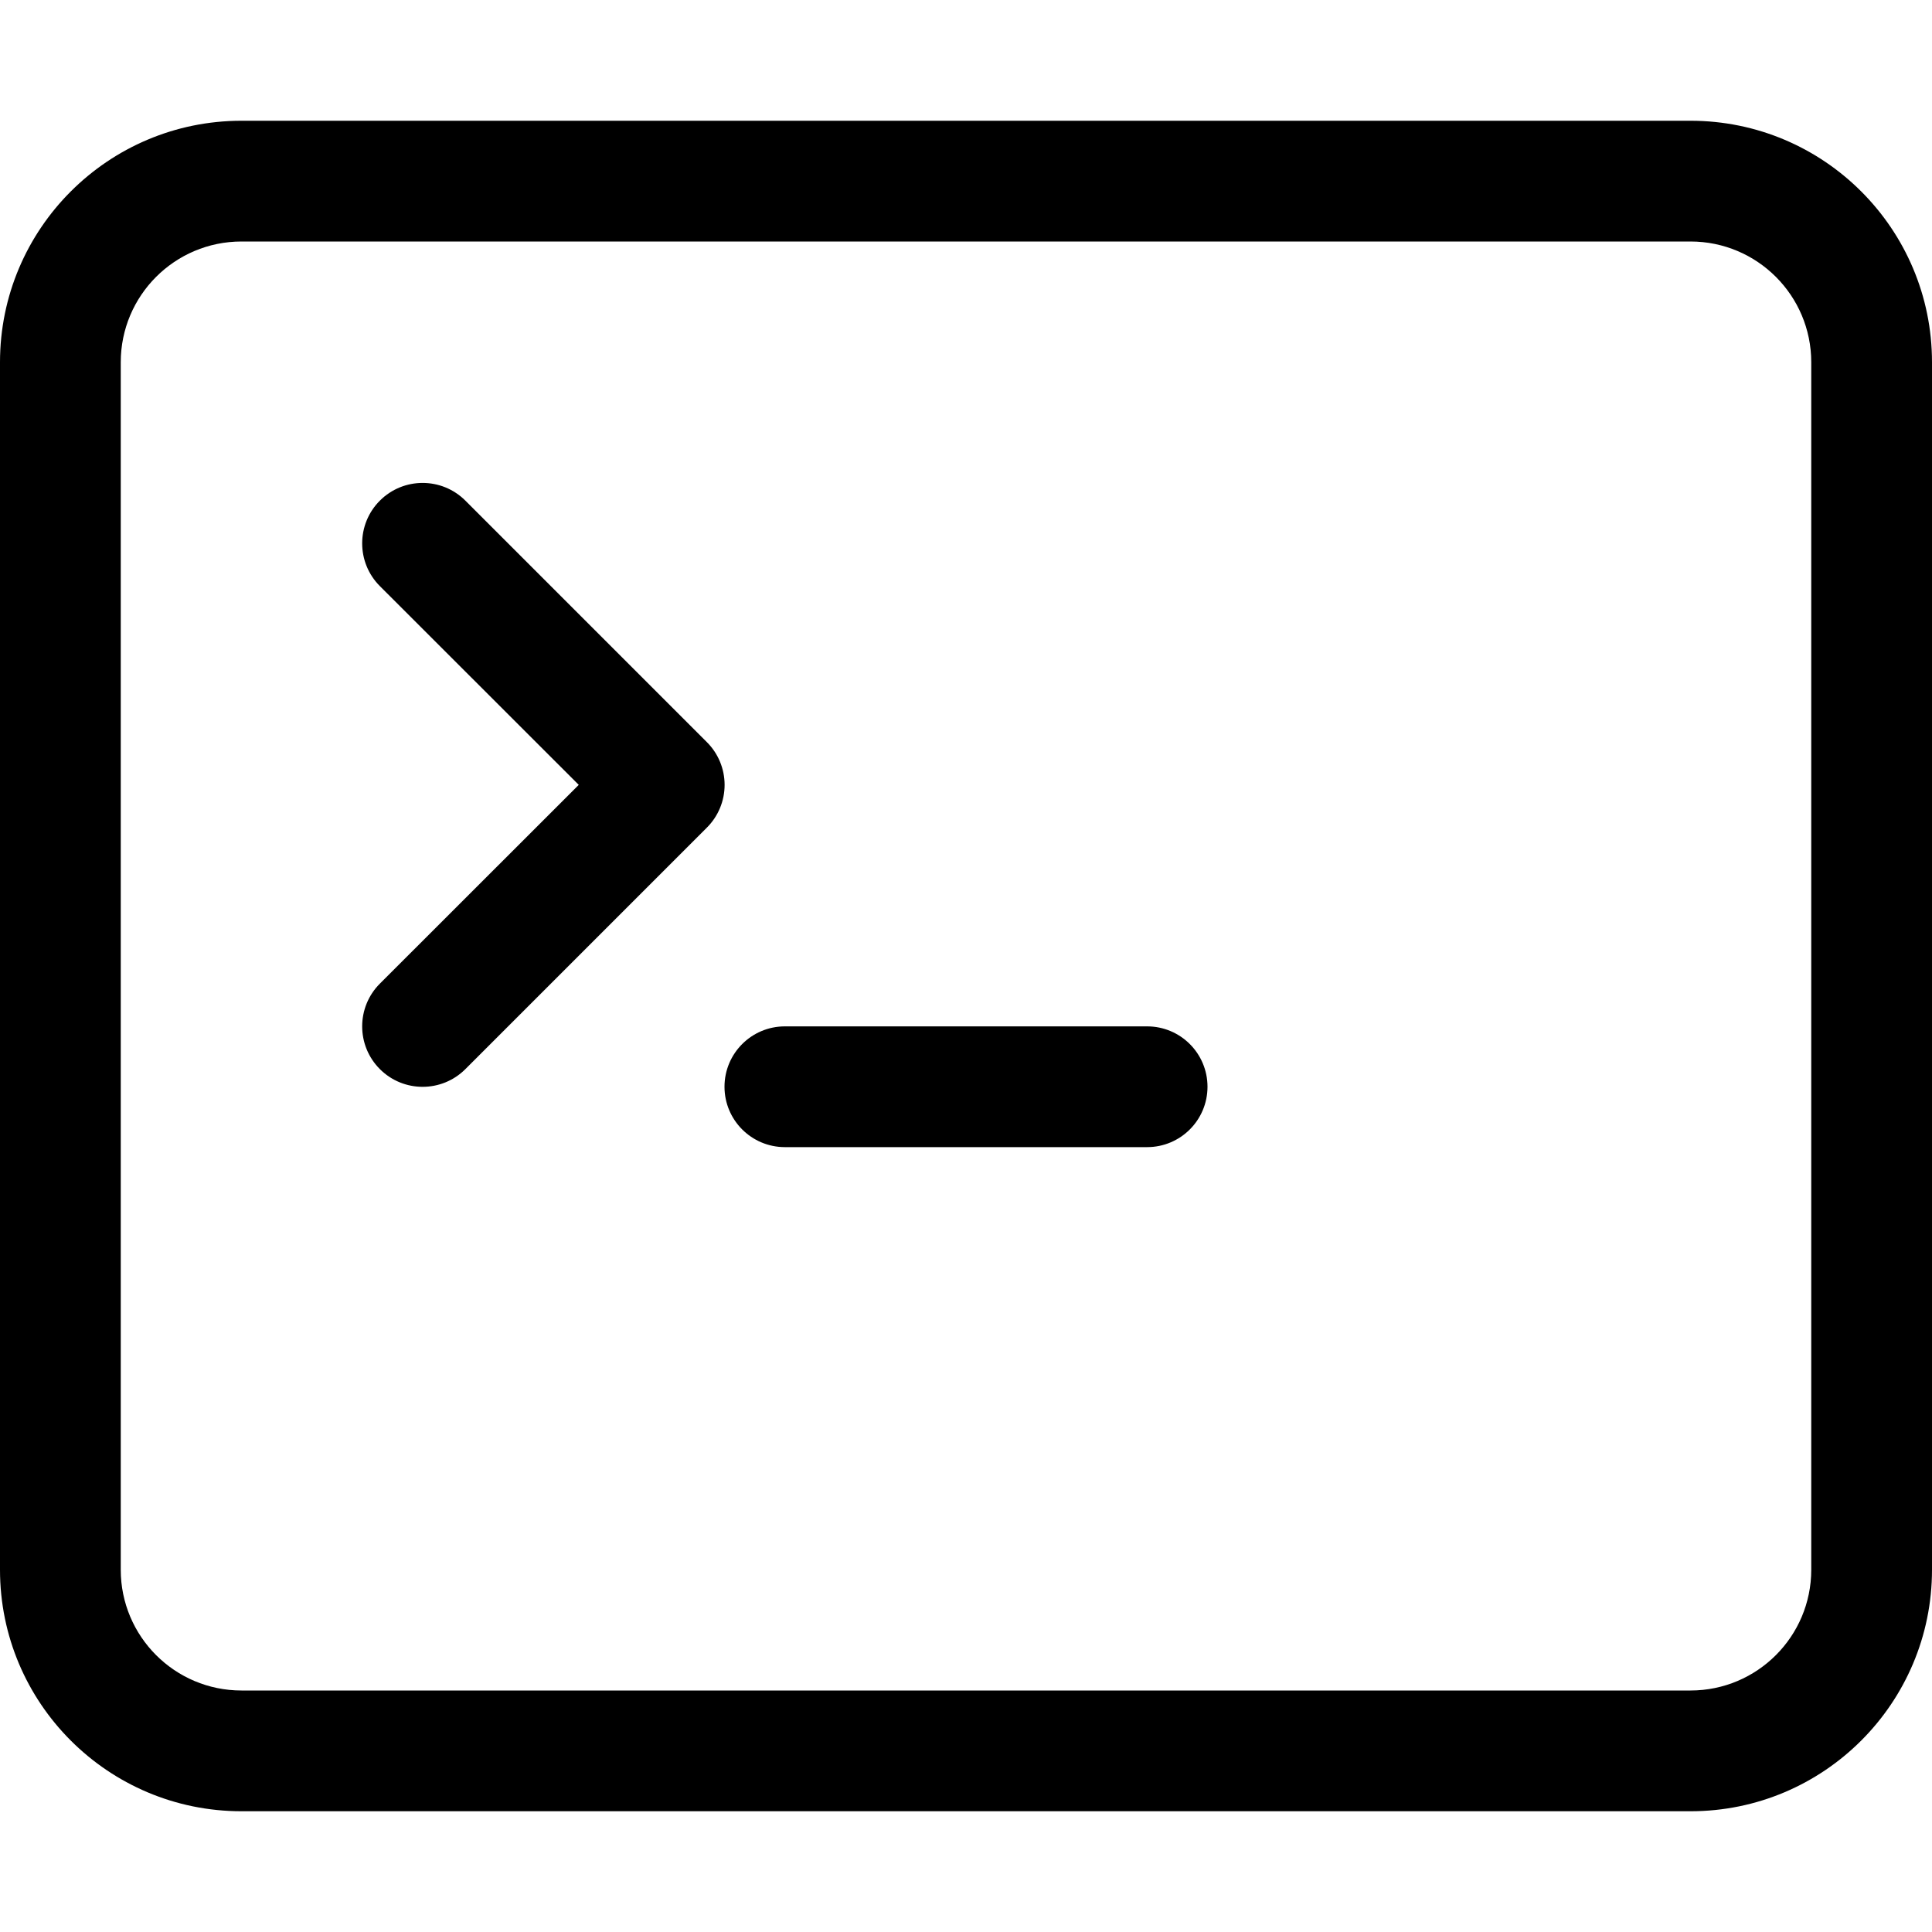
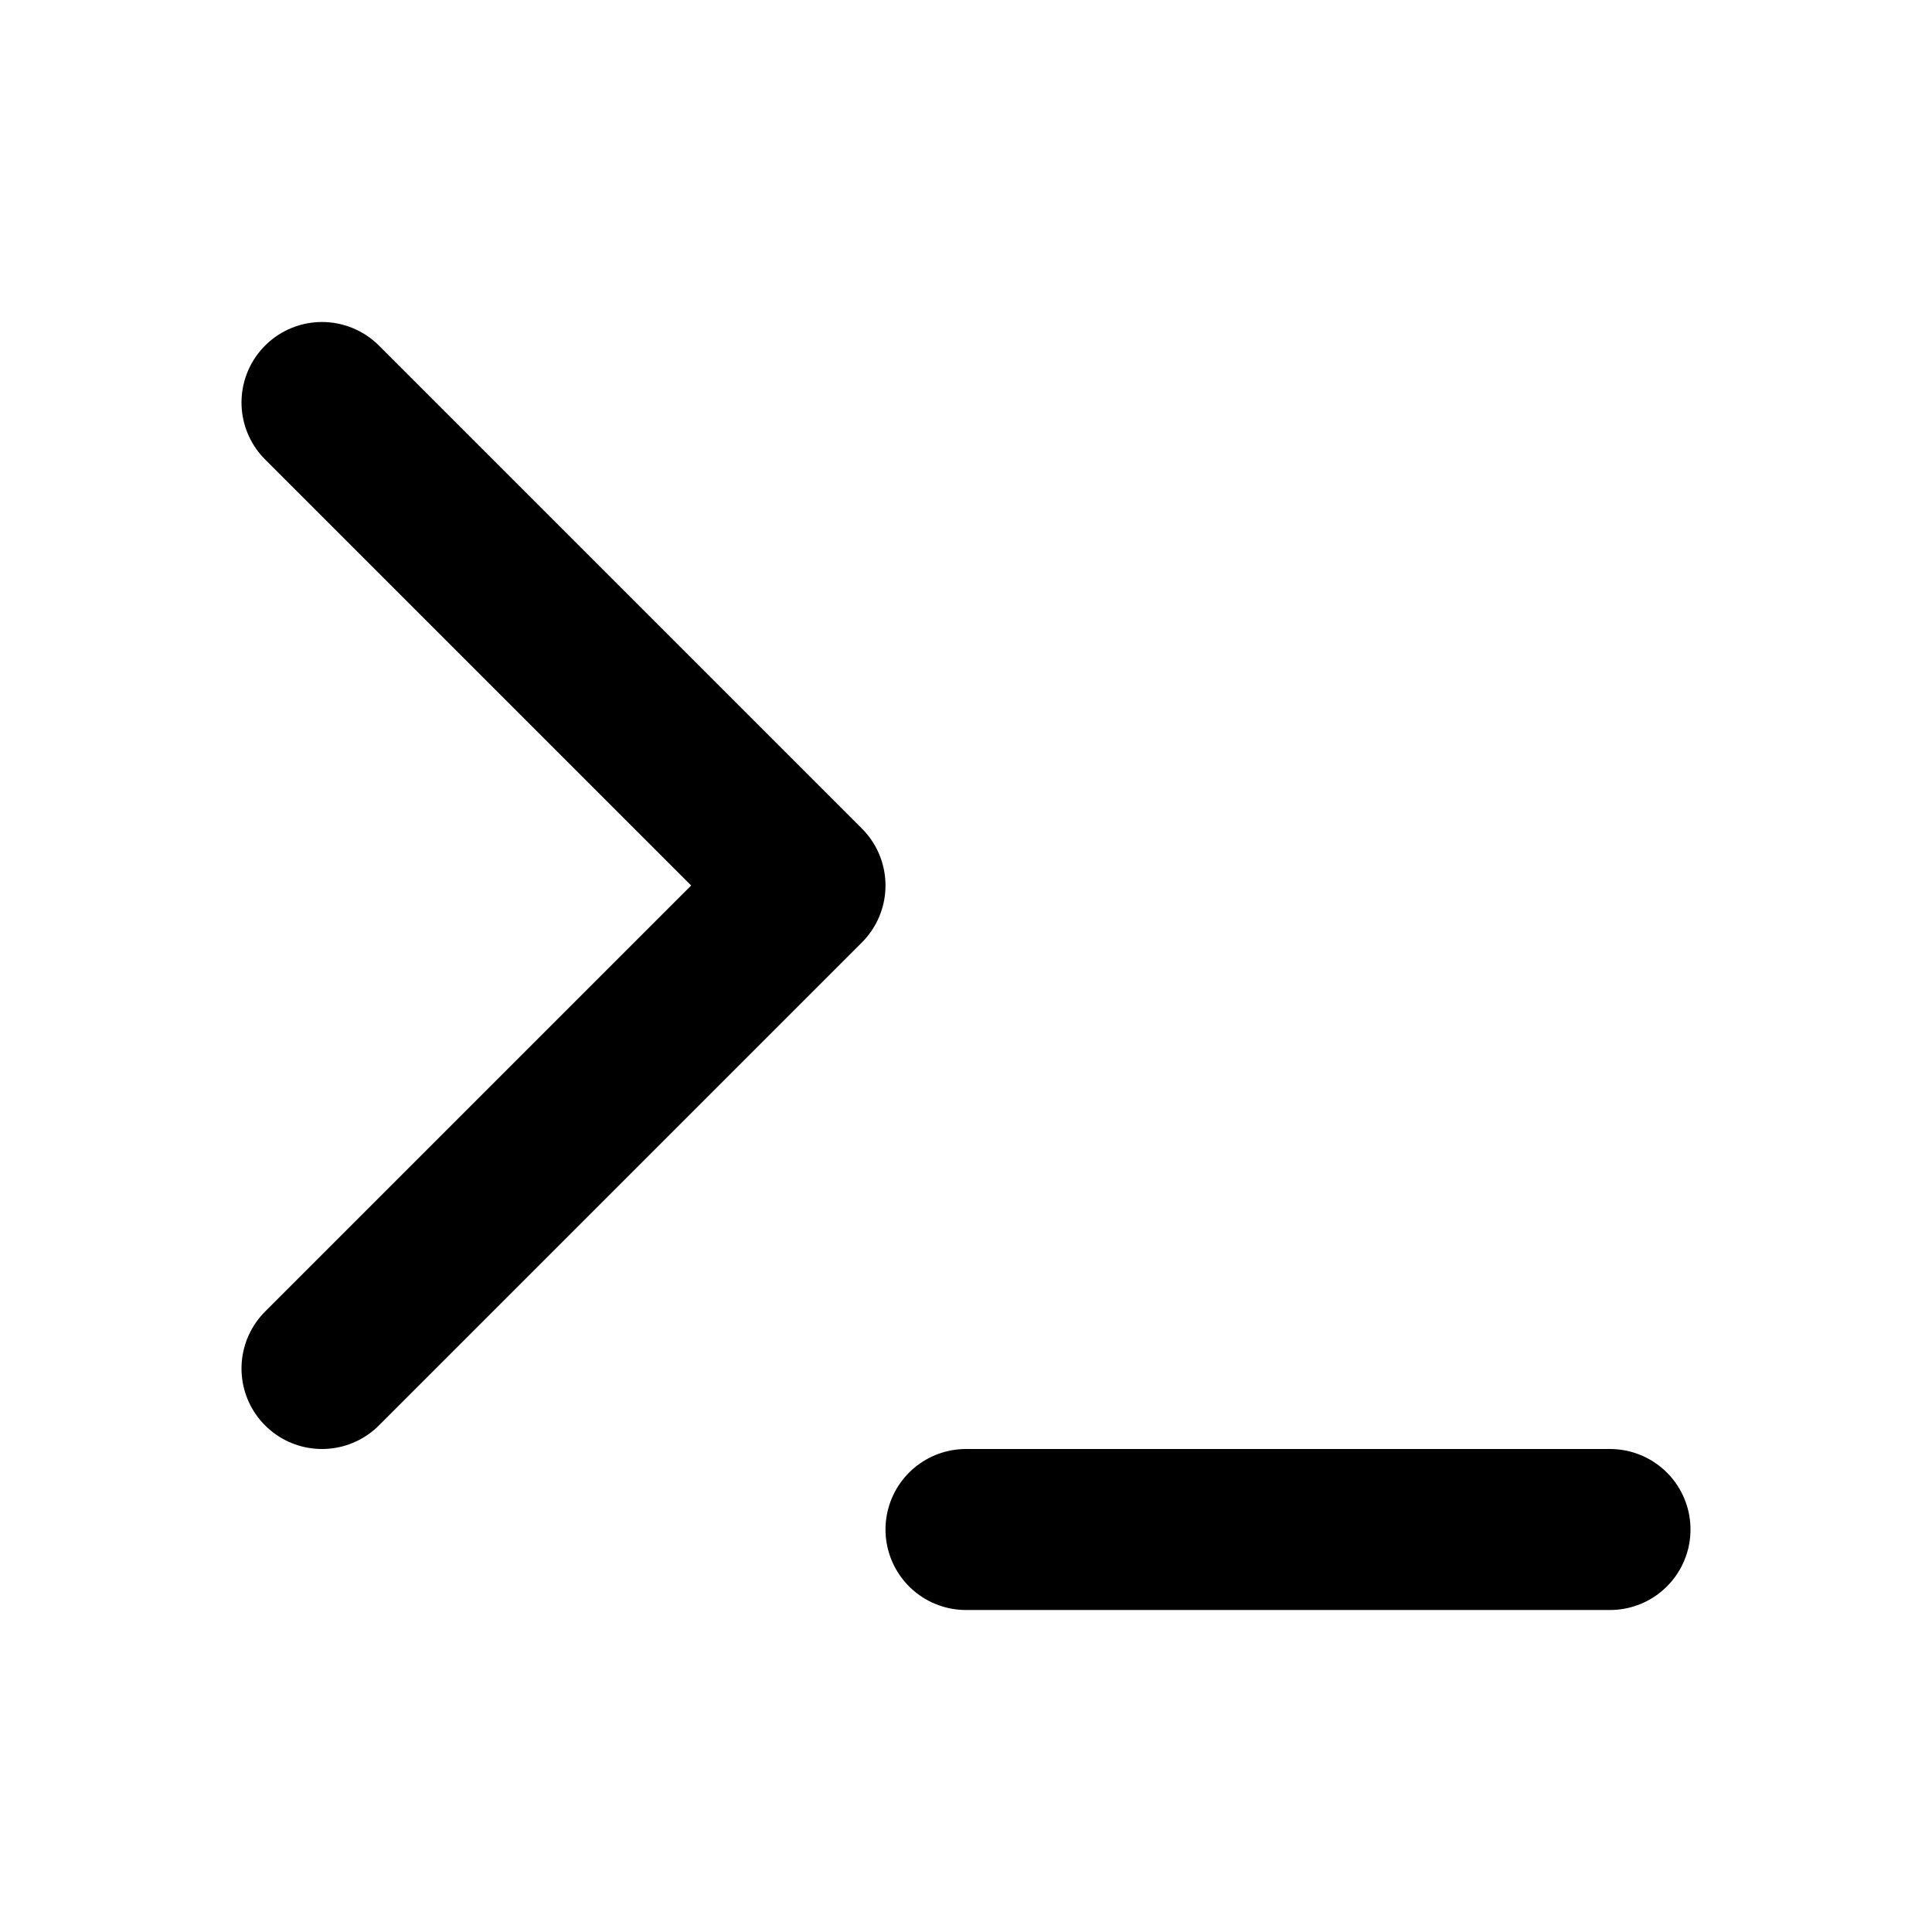
- <svg xmlns="http://www.w3.org/2000/svg" width="16" height="16" fill="currentColor" class="bi bi-terminal" viewBox="0 0 16 16">
-   <path d="M6 9a.5.5 0 0 1 .5-.5h3a.5.5 0 0 1 0 1h-3A.5.5 0 0 1 6 9zM3.854 4.146a.5.5 0 1 0-.708.708L4.793 6.5 3.146 8.146a.5.5 0 1 0 .708.708l2-2a.5.5 0 0 0 0-.708l-2-2z" />
-   <path d="M2 1a2 2 0 0 0-2 2v10a2 2 0 0 0 2 2h12a2 2 0 0 0 2-2V3a2 2 0 0 0-2-2H2zm12 1a1 1 0 0 1 1 1v10a1 1 0 0 1-1 1H2a1 1 0 0 1-1-1V3a1 1 0 0 1 1-1h12z" />
+ <svg xmlns="http://www.w3.org/2000/svg" width="24" height="24" viewBox="0 0 24 24" fill="none" stroke="currentColor" stroke-width="2" stroke-linecap="round" stroke-linejoin="round" class="feather feather-terminal">
+   <polyline points="4 17 10 11 4 5" />
+   <line x1="12" y1="19" x2="20" y2="19" />
</svg>
